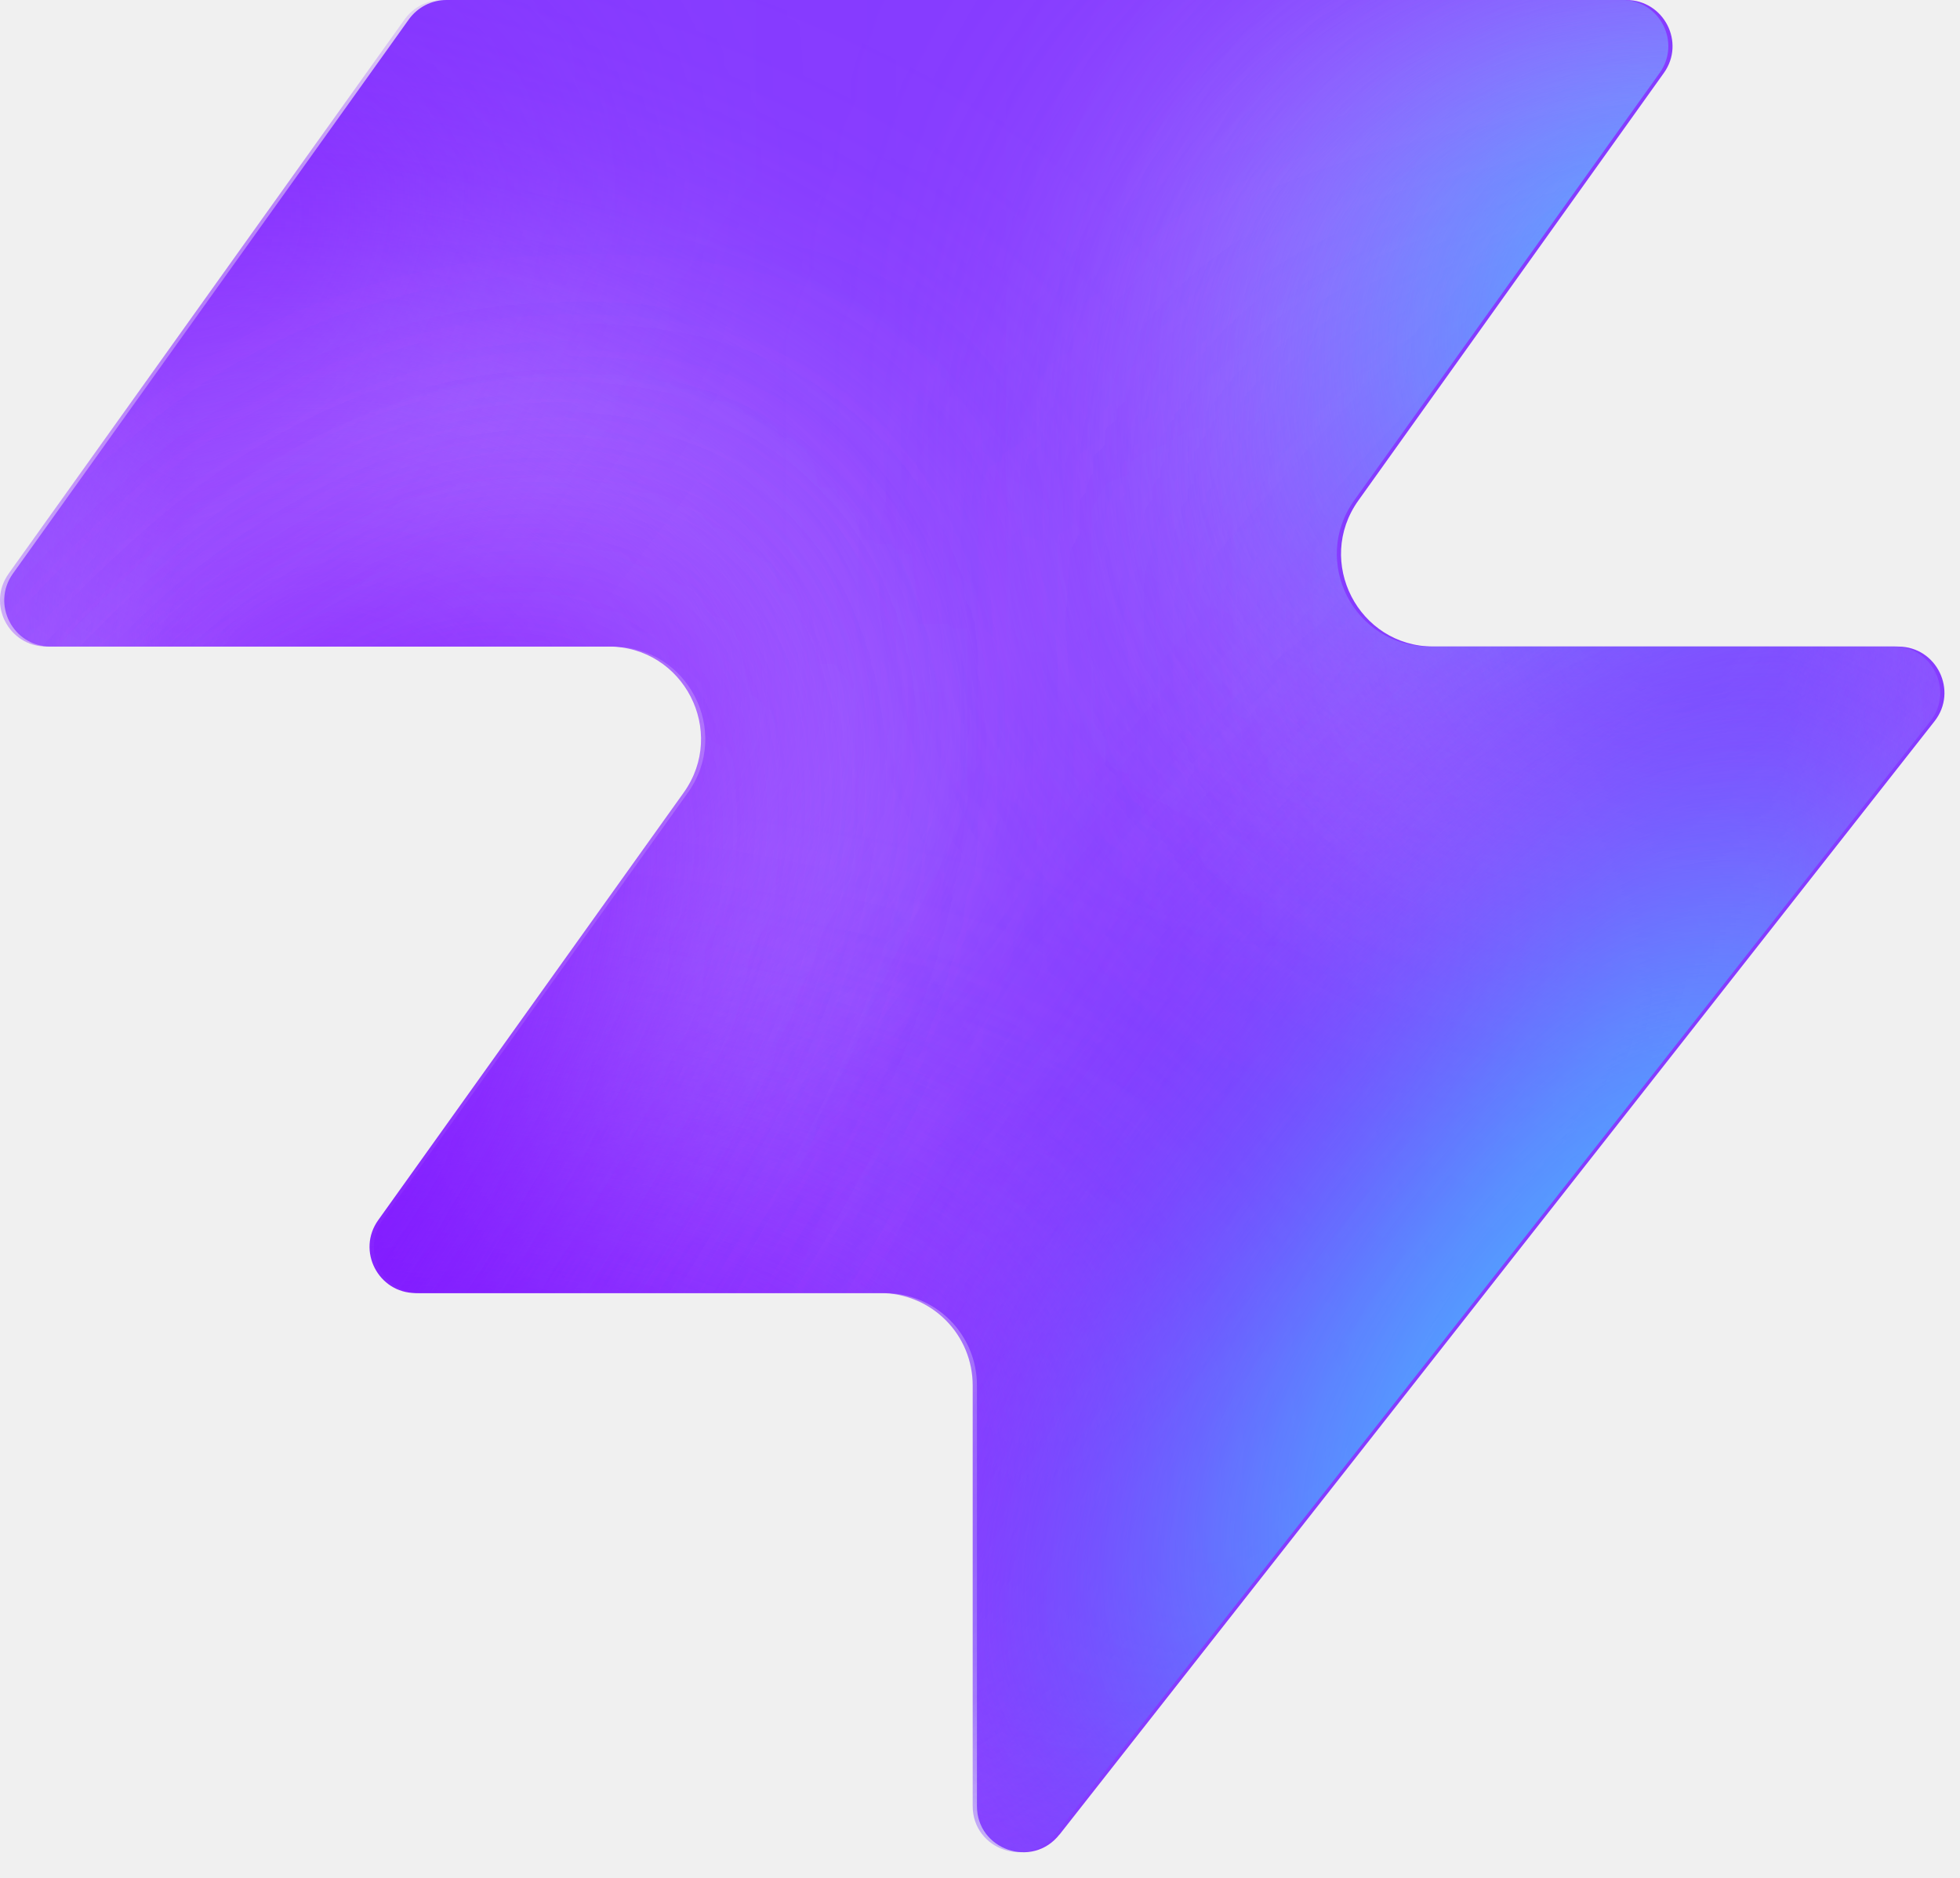
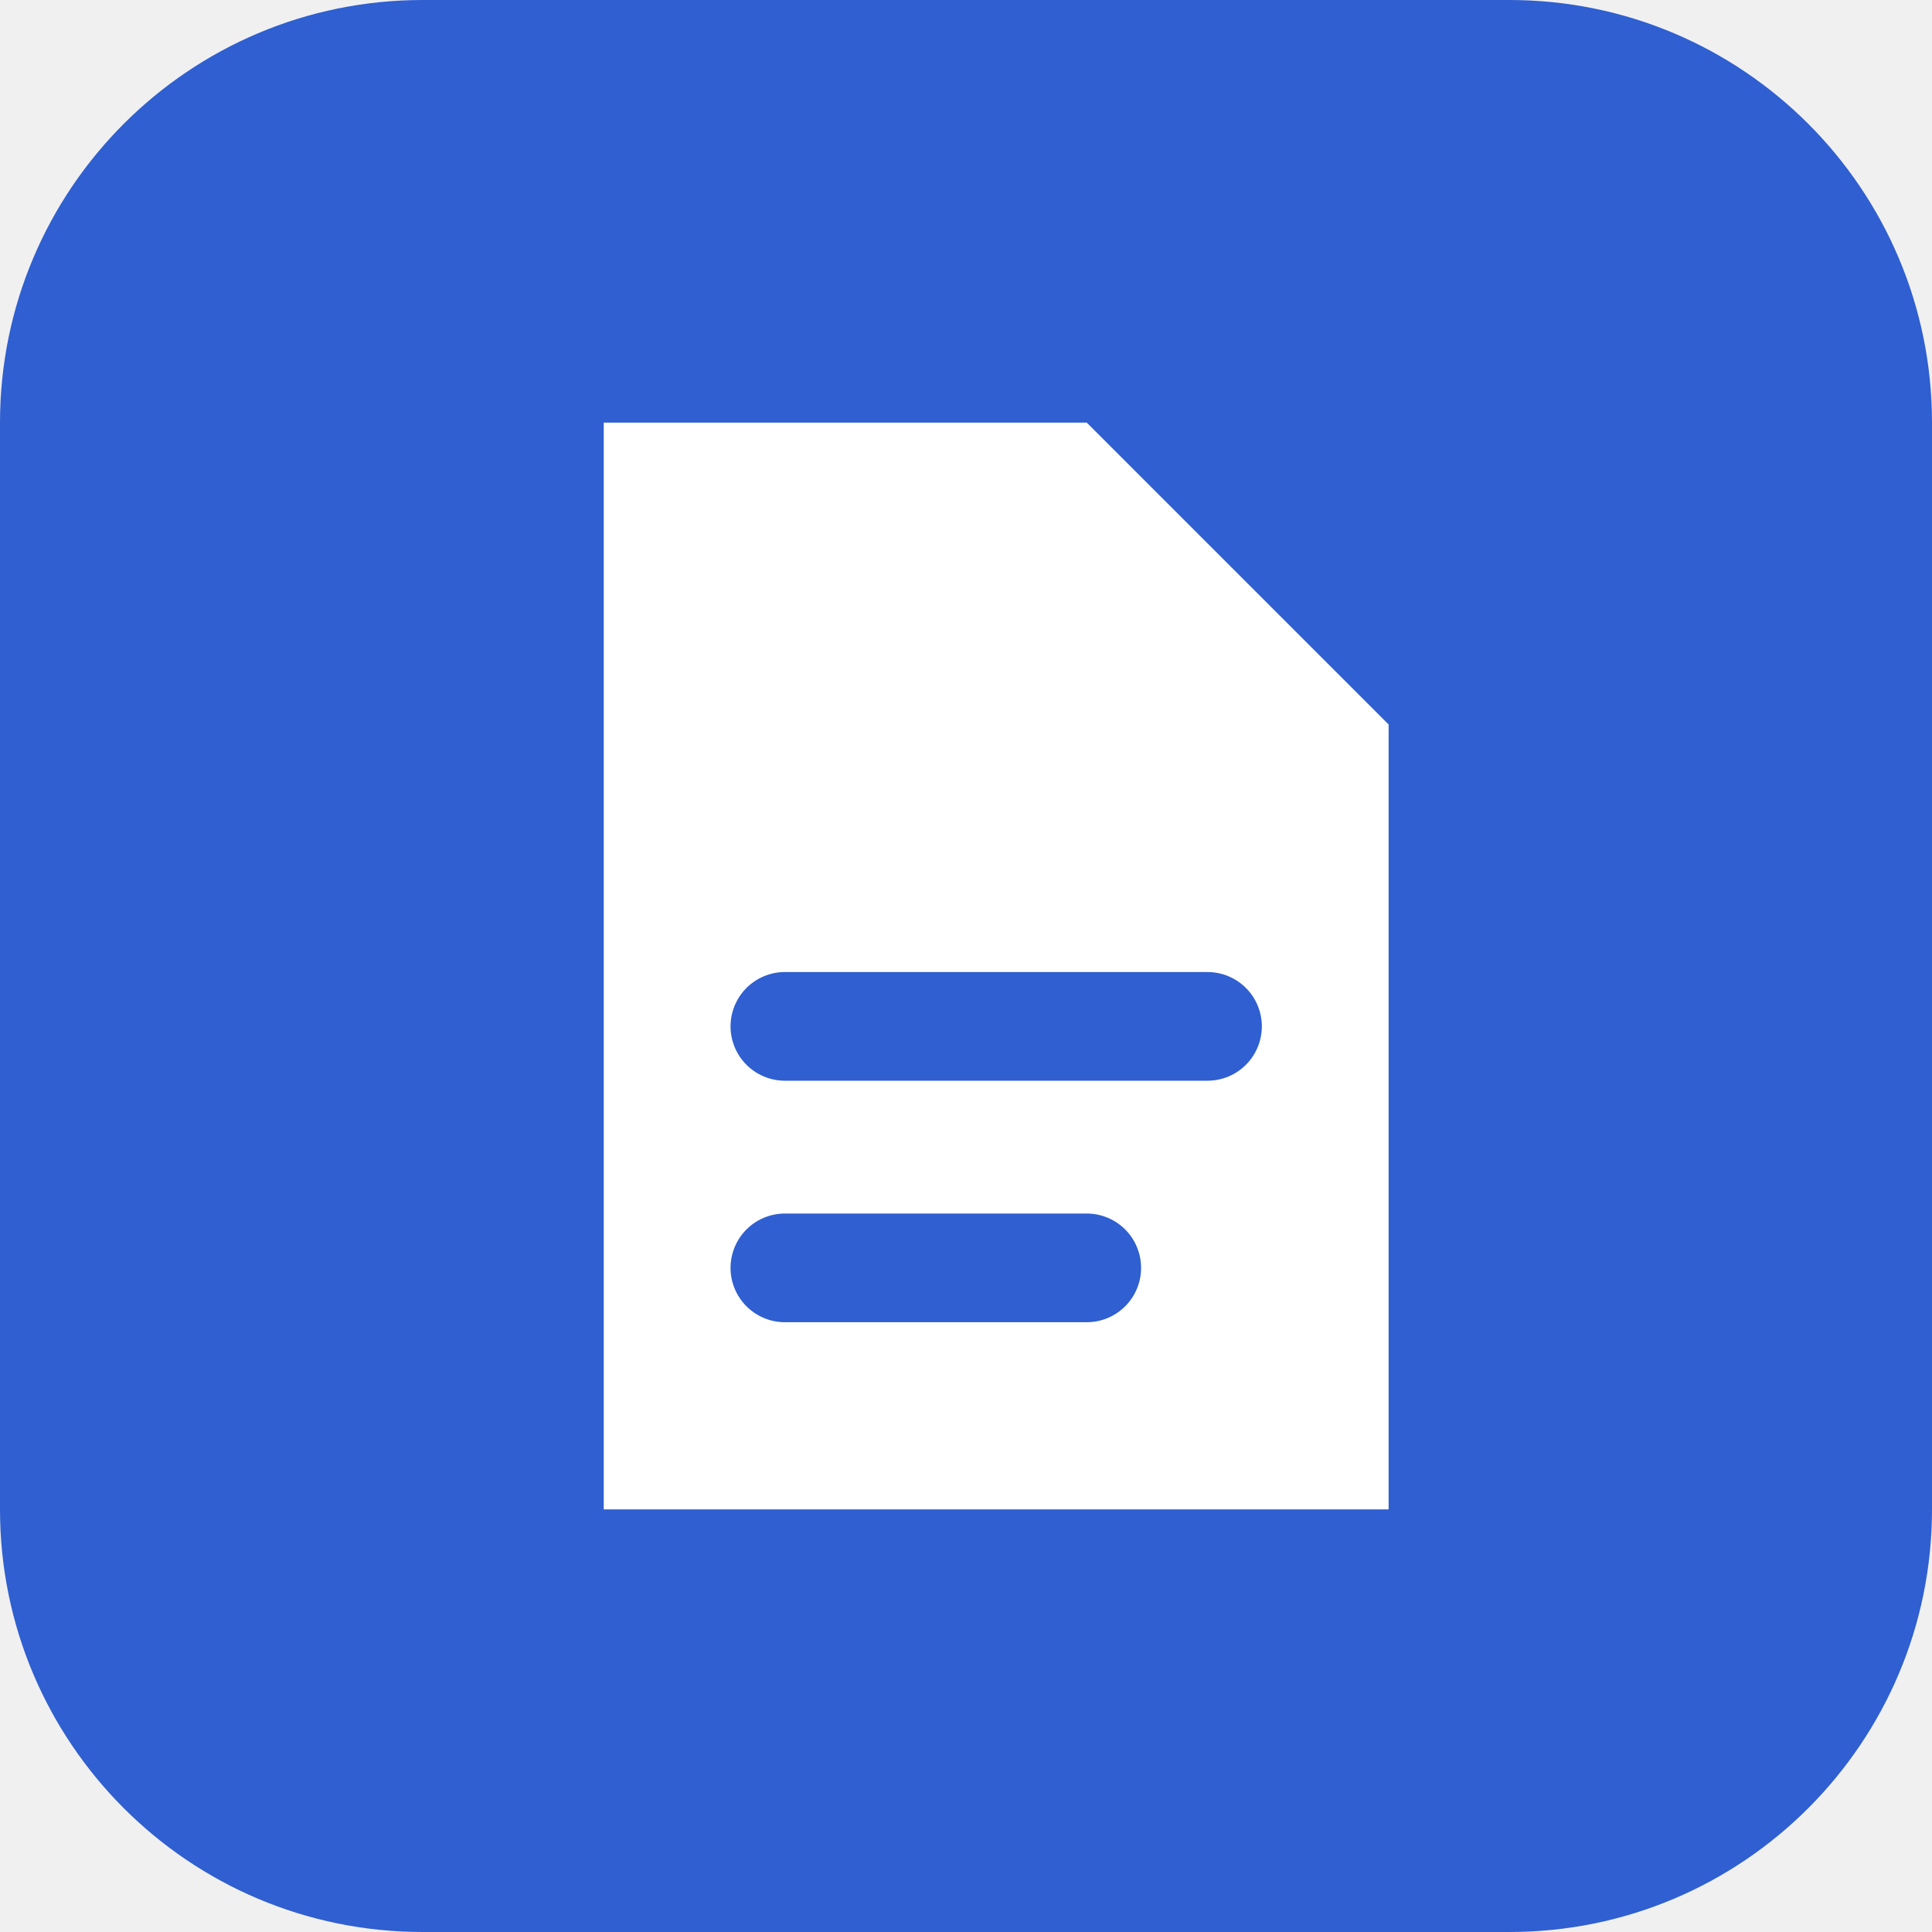
- <svg xmlns="http://www.w3.org/2000/svg" width="48" height="46" fill="none" viewBox="0 0 48 46">
-   <path fill="#863bff" d="M25.946 44.938c-.664.845-2.021.375-2.021-.698V33.937a2.26 2.26 0 0 0-2.262-2.262H10.287c-.92 0-1.456-1.04-.92-1.788l7.48-10.471c1.07-1.497 0-3.578-1.842-3.578H1.237c-.92 0-1.456-1.04-.92-1.788L10.013.474c.214-.297.556-.474.92-.474h28.894c.92 0 1.456 1.04.92 1.788l-7.48 10.471c-1.07 1.498 0 3.579 1.842 3.579h11.377c.943 0 1.473 1.088.89 1.83L25.947 44.94z" style="fill:#863bff;fill:color(display-p3 .525 .23 1);fill-opacity:1" />
-   <mask id="a" width="48" height="46" x="0" y="0" maskUnits="userSpaceOnUse" style="mask-type:alpha">
-     <path fill="#000" d="M25.842 44.938c-.664.844-2.021.375-2.021-.698V33.937a2.26 2.26 0 0 0-2.262-2.262H10.183c-.92 0-1.456-1.04-.92-1.788l7.48-10.471c1.07-1.498 0-3.579-1.842-3.579H1.133c-.92 0-1.456-1.04-.92-1.787L9.91.473c.214-.297.556-.474.92-.474h28.894c.92 0 1.456 1.04.92 1.788l-7.48 10.471c-1.07 1.498 0 3.578 1.842 3.578h11.377c.943 0 1.473 1.088.89 1.832L25.843 44.94z" style="fill:#000;fill-opacity:1" />
-   </mask>
-   <g mask="url(#a)">
-     <g filter="url(#b)">
-       <ellipse cx="5.508" cy="14.704" fill="#ede6ff" rx="5.508" ry="14.704" style="fill:#ede6ff;fill:color(display-p3 .927 .903 1);fill-opacity:1" transform="matrix(.00324 1 1 -.00324 -4.47 31.516)" />
-     </g>
-     <g filter="url(#c)">
-       <ellipse cx="10.399" cy="29.851" fill="#ede6ff" rx="10.399" ry="29.851" style="fill:#ede6ff;fill:color(display-p3 .927 .903 1);fill-opacity:1" transform="matrix(.00324 1 1 -.00324 -39.328 7.883)" />
-     </g>
-     <g filter="url(#d)">
-       <ellipse cx="5.508" cy="30.487" fill="#7e14ff" rx="5.508" ry="30.487" style="fill:#7e14ff;fill:color(display-p3 .492 .077 1);fill-opacity:1" transform="rotate(89.814 -25.913 -14.639)scale(1 -1)" />
-     </g>
-     <g filter="url(#e)">
-       <ellipse cx="5.508" cy="30.599" fill="#7e14ff" rx="5.508" ry="30.599" style="fill:#7e14ff;fill:color(display-p3 .492 .077 1);fill-opacity:1" transform="rotate(89.814 -32.644 -3.334)scale(1 -1)" />
-     </g>
-     <g filter="url(#f)">
-       <ellipse cx="5.508" cy="30.599" fill="#7e14ff" rx="5.508" ry="30.599" style="fill:#7e14ff;fill:color(display-p3 .492 .077 1);fill-opacity:1" transform="matrix(.00324 1 1 -.00324 -34.34 30.47)" />
-     </g>
-     <g filter="url(#g)">
-       <ellipse cx="14.072" cy="22.078" fill="#ede6ff" rx="14.072" ry="22.078" style="fill:#ede6ff;fill:color(display-p3 .927 .903 1);fill-opacity:1" transform="rotate(93.35 24.506 48.493)scale(-1 1)" />
-     </g>
-     <g filter="url(#h)">
-       <ellipse cx="3.47" cy="21.501" fill="#7e14ff" rx="3.47" ry="21.501" style="fill:#7e14ff;fill:color(display-p3 .492 .077 1);fill-opacity:1" transform="rotate(89.009 28.708 47.59)scale(-1 1)" />
-     </g>
-     <g filter="url(#i)">
-       <ellipse cx="3.47" cy="21.501" fill="#7e14ff" rx="3.47" ry="21.501" style="fill:#7e14ff;fill:color(display-p3 .492 .077 1);fill-opacity:1" transform="rotate(89.009 28.708 47.59)scale(-1 1)" />
-     </g>
-     <g filter="url(#j)">
-       <ellipse cx=".387" cy="8.972" fill="#7e14ff" rx="4.407" ry="29.108" style="fill:#7e14ff;fill:color(display-p3 .492 .077 1);fill-opacity:1" transform="rotate(39.51 .387 8.972)" />
-     </g>
-     <g filter="url(#k)">
-       <ellipse cx="47.523" cy="-6.092" fill="#7e14ff" rx="4.407" ry="29.108" style="fill:#7e14ff;fill:color(display-p3 .492 .077 1);fill-opacity:1" transform="rotate(37.892 47.523 -6.092)" />
-     </g>
-     <g filter="url(#l)">
-       <ellipse cx="41.412" cy="6.333" fill="#47bfff" rx="5.971" ry="9.665" style="fill:#47bfff;fill:color(display-p3 .28 .748 1);fill-opacity:1" transform="rotate(37.892 41.412 6.333)" />
-     </g>
-     <g filter="url(#m)">
-       <ellipse cx="-1.879" cy="38.332" fill="#7e14ff" rx="4.407" ry="29.108" style="fill:#7e14ff;fill:color(display-p3 .492 .077 1);fill-opacity:1" transform="rotate(37.892 -1.88 38.332)" />
-     </g>
-     <g filter="url(#n)">
-       <ellipse cx="-1.879" cy="38.332" fill="#7e14ff" rx="4.407" ry="29.108" style="fill:#7e14ff;fill:color(display-p3 .492 .077 1);fill-opacity:1" transform="rotate(37.892 -1.88 38.332)" />
-     </g>
-     <g filter="url(#o)">
-       <ellipse cx="35.651" cy="29.907" fill="#7e14ff" rx="4.407" ry="29.108" style="fill:#7e14ff;fill:color(display-p3 .492 .077 1);fill-opacity:1" transform="rotate(37.892 35.651 29.907)" />
-     </g>
-     <g filter="url(#p)">
-       <ellipse cx="38.418" cy="32.4" fill="#47bfff" rx="5.971" ry="15.297" style="fill:#47bfff;fill:color(display-p3 .28 .748 1);fill-opacity:1" transform="rotate(37.892 38.418 32.4)" />
-     </g>
-   </g>
-   <defs>
-     <filter id="b" width="60.045" height="41.654" x="-19.77" y="16.149" color-interpolation-filters="sRGB" filterUnits="userSpaceOnUse">
-       <feFlood flood-opacity="0" result="BackgroundImageFix" />
-       <feBlend in="SourceGraphic" in2="BackgroundImageFix" result="shape" />
-       <feGaussianBlur result="effect1_foregroundBlur_2002_17158" stdDeviation="7.659" />
-     </filter>
-     <filter id="c" width="90.34" height="51.437" x="-54.613" y="-7.533" color-interpolation-filters="sRGB" filterUnits="userSpaceOnUse">
-       <feFlood flood-opacity="0" result="BackgroundImageFix" />
-       <feBlend in="SourceGraphic" in2="BackgroundImageFix" result="shape" />
-       <feGaussianBlur result="effect1_foregroundBlur_2002_17158" stdDeviation="7.659" />
-     </filter>
-     <filter id="d" width="79.355" height="29.4" x="-49.64" y="2.03" color-interpolation-filters="sRGB" filterUnits="userSpaceOnUse">
-       <feFlood flood-opacity="0" result="BackgroundImageFix" />
-       <feBlend in="SourceGraphic" in2="BackgroundImageFix" result="shape" />
-       <feGaussianBlur result="effect1_foregroundBlur_2002_17158" stdDeviation="4.596" />
-     </filter>
-     <filter id="e" width="79.579" height="29.4" x="-45.045" y="20.029" color-interpolation-filters="sRGB" filterUnits="userSpaceOnUse">
-       <feFlood flood-opacity="0" result="BackgroundImageFix" />
-       <feBlend in="SourceGraphic" in2="BackgroundImageFix" result="shape" />
-       <feGaussianBlur result="effect1_foregroundBlur_2002_17158" stdDeviation="4.596" />
-     </filter>
-     <filter id="f" width="79.579" height="29.4" x="-43.513" y="21.178" color-interpolation-filters="sRGB" filterUnits="userSpaceOnUse">
-       <feFlood flood-opacity="0" result="BackgroundImageFix" />
-       <feBlend in="SourceGraphic" in2="BackgroundImageFix" result="shape" />
-       <feGaussianBlur result="effect1_foregroundBlur_2002_17158" stdDeviation="4.596" />
-     </filter>
-     <filter id="g" width="74.749" height="58.852" x="15.756" y="-17.901" color-interpolation-filters="sRGB" filterUnits="userSpaceOnUse">
-       <feFlood flood-opacity="0" result="BackgroundImageFix" />
-       <feBlend in="SourceGraphic" in2="BackgroundImageFix" result="shape" />
-       <feGaussianBlur result="effect1_foregroundBlur_2002_17158" stdDeviation="7.659" />
-     </filter>
-     <filter id="h" width="61.377" height="25.362" x="23.548" y="2.284" color-interpolation-filters="sRGB" filterUnits="userSpaceOnUse">
-       <feFlood flood-opacity="0" result="BackgroundImageFix" />
-       <feBlend in="SourceGraphic" in2="BackgroundImageFix" result="shape" />
-       <feGaussianBlur result="effect1_foregroundBlur_2002_17158" stdDeviation="4.596" />
-     </filter>
-     <filter id="i" width="61.377" height="25.362" x="23.548" y="2.284" color-interpolation-filters="sRGB" filterUnits="userSpaceOnUse">
-       <feFlood flood-opacity="0" result="BackgroundImageFix" />
-       <feBlend in="SourceGraphic" in2="BackgroundImageFix" result="shape" />
-       <feGaussianBlur result="effect1_foregroundBlur_2002_17158" stdDeviation="4.596" />
-     </filter>
-     <filter id="j" width="56.045" height="63.649" x="-27.636" y="-22.853" color-interpolation-filters="sRGB" filterUnits="userSpaceOnUse">
-       <feFlood flood-opacity="0" result="BackgroundImageFix" />
-       <feBlend in="SourceGraphic" in2="BackgroundImageFix" result="shape" />
-       <feGaussianBlur result="effect1_foregroundBlur_2002_17158" stdDeviation="4.596" />
-     </filter>
-     <filter id="k" width="54.814" height="64.646" x="20.116" y="-38.415" color-interpolation-filters="sRGB" filterUnits="userSpaceOnUse">
-       <feFlood flood-opacity="0" result="BackgroundImageFix" />
-       <feBlend in="SourceGraphic" in2="BackgroundImageFix" result="shape" />
-       <feGaussianBlur result="effect1_foregroundBlur_2002_17158" stdDeviation="4.596" />
-     </filter>
-     <filter id="l" width="33.541" height="35.313" x="24.641" y="-11.323" color-interpolation-filters="sRGB" filterUnits="userSpaceOnUse">
-       <feFlood flood-opacity="0" result="BackgroundImageFix" />
-       <feBlend in="SourceGraphic" in2="BackgroundImageFix" result="shape" />
-       <feGaussianBlur result="effect1_foregroundBlur_2002_17158" stdDeviation="4.596" />
-     </filter>
-     <filter id="m" width="54.814" height="64.646" x="-29.286" y="6.009" color-interpolation-filters="sRGB" filterUnits="userSpaceOnUse">
-       <feFlood flood-opacity="0" result="BackgroundImageFix" />
-       <feBlend in="SourceGraphic" in2="BackgroundImageFix" result="shape" />
-       <feGaussianBlur result="effect1_foregroundBlur_2002_17158" stdDeviation="4.596" />
-     </filter>
-     <filter id="n" width="54.814" height="64.646" x="-29.286" y="6.009" color-interpolation-filters="sRGB" filterUnits="userSpaceOnUse">
-       <feFlood flood-opacity="0" result="BackgroundImageFix" />
-       <feBlend in="SourceGraphic" in2="BackgroundImageFix" result="shape" />
-       <feGaussianBlur result="effect1_foregroundBlur_2002_17158" stdDeviation="4.596" />
-     </filter>
-     <filter id="o" width="54.814" height="64.646" x="8.244" y="-2.416" color-interpolation-filters="sRGB" filterUnits="userSpaceOnUse">
-       <feFlood flood-opacity="0" result="BackgroundImageFix" />
-       <feBlend in="SourceGraphic" in2="BackgroundImageFix" result="shape" />
-       <feGaussianBlur result="effect1_foregroundBlur_2002_17158" stdDeviation="4.596" />
-     </filter>
-     <filter id="p" width="39.409" height="43.623" x="18.713" y="10.588" color-interpolation-filters="sRGB" filterUnits="userSpaceOnUse">
-       <feFlood flood-opacity="0" result="BackgroundImageFix" />
-       <feBlend in="SourceGraphic" in2="BackgroundImageFix" result="shape" />
-       <feGaussianBlur result="effect1_foregroundBlur_2002_17158" stdDeviation="4.596" />
-     </filter>
-   </defs>
+ <svg xmlns="http://www.w3.org/2000/svg" viewBox="0 0 32 32">
+   <rect width="32" height="32" rx="7" fill="#2f5fd0" />
+   <path d="M10 7h8l5 5v13H10z" fill="#fff" />
+   <path d="M13 17h7M13 21h5" stroke="#2f5fd0" stroke-width="1.8" stroke-linecap="round" />
</svg>
